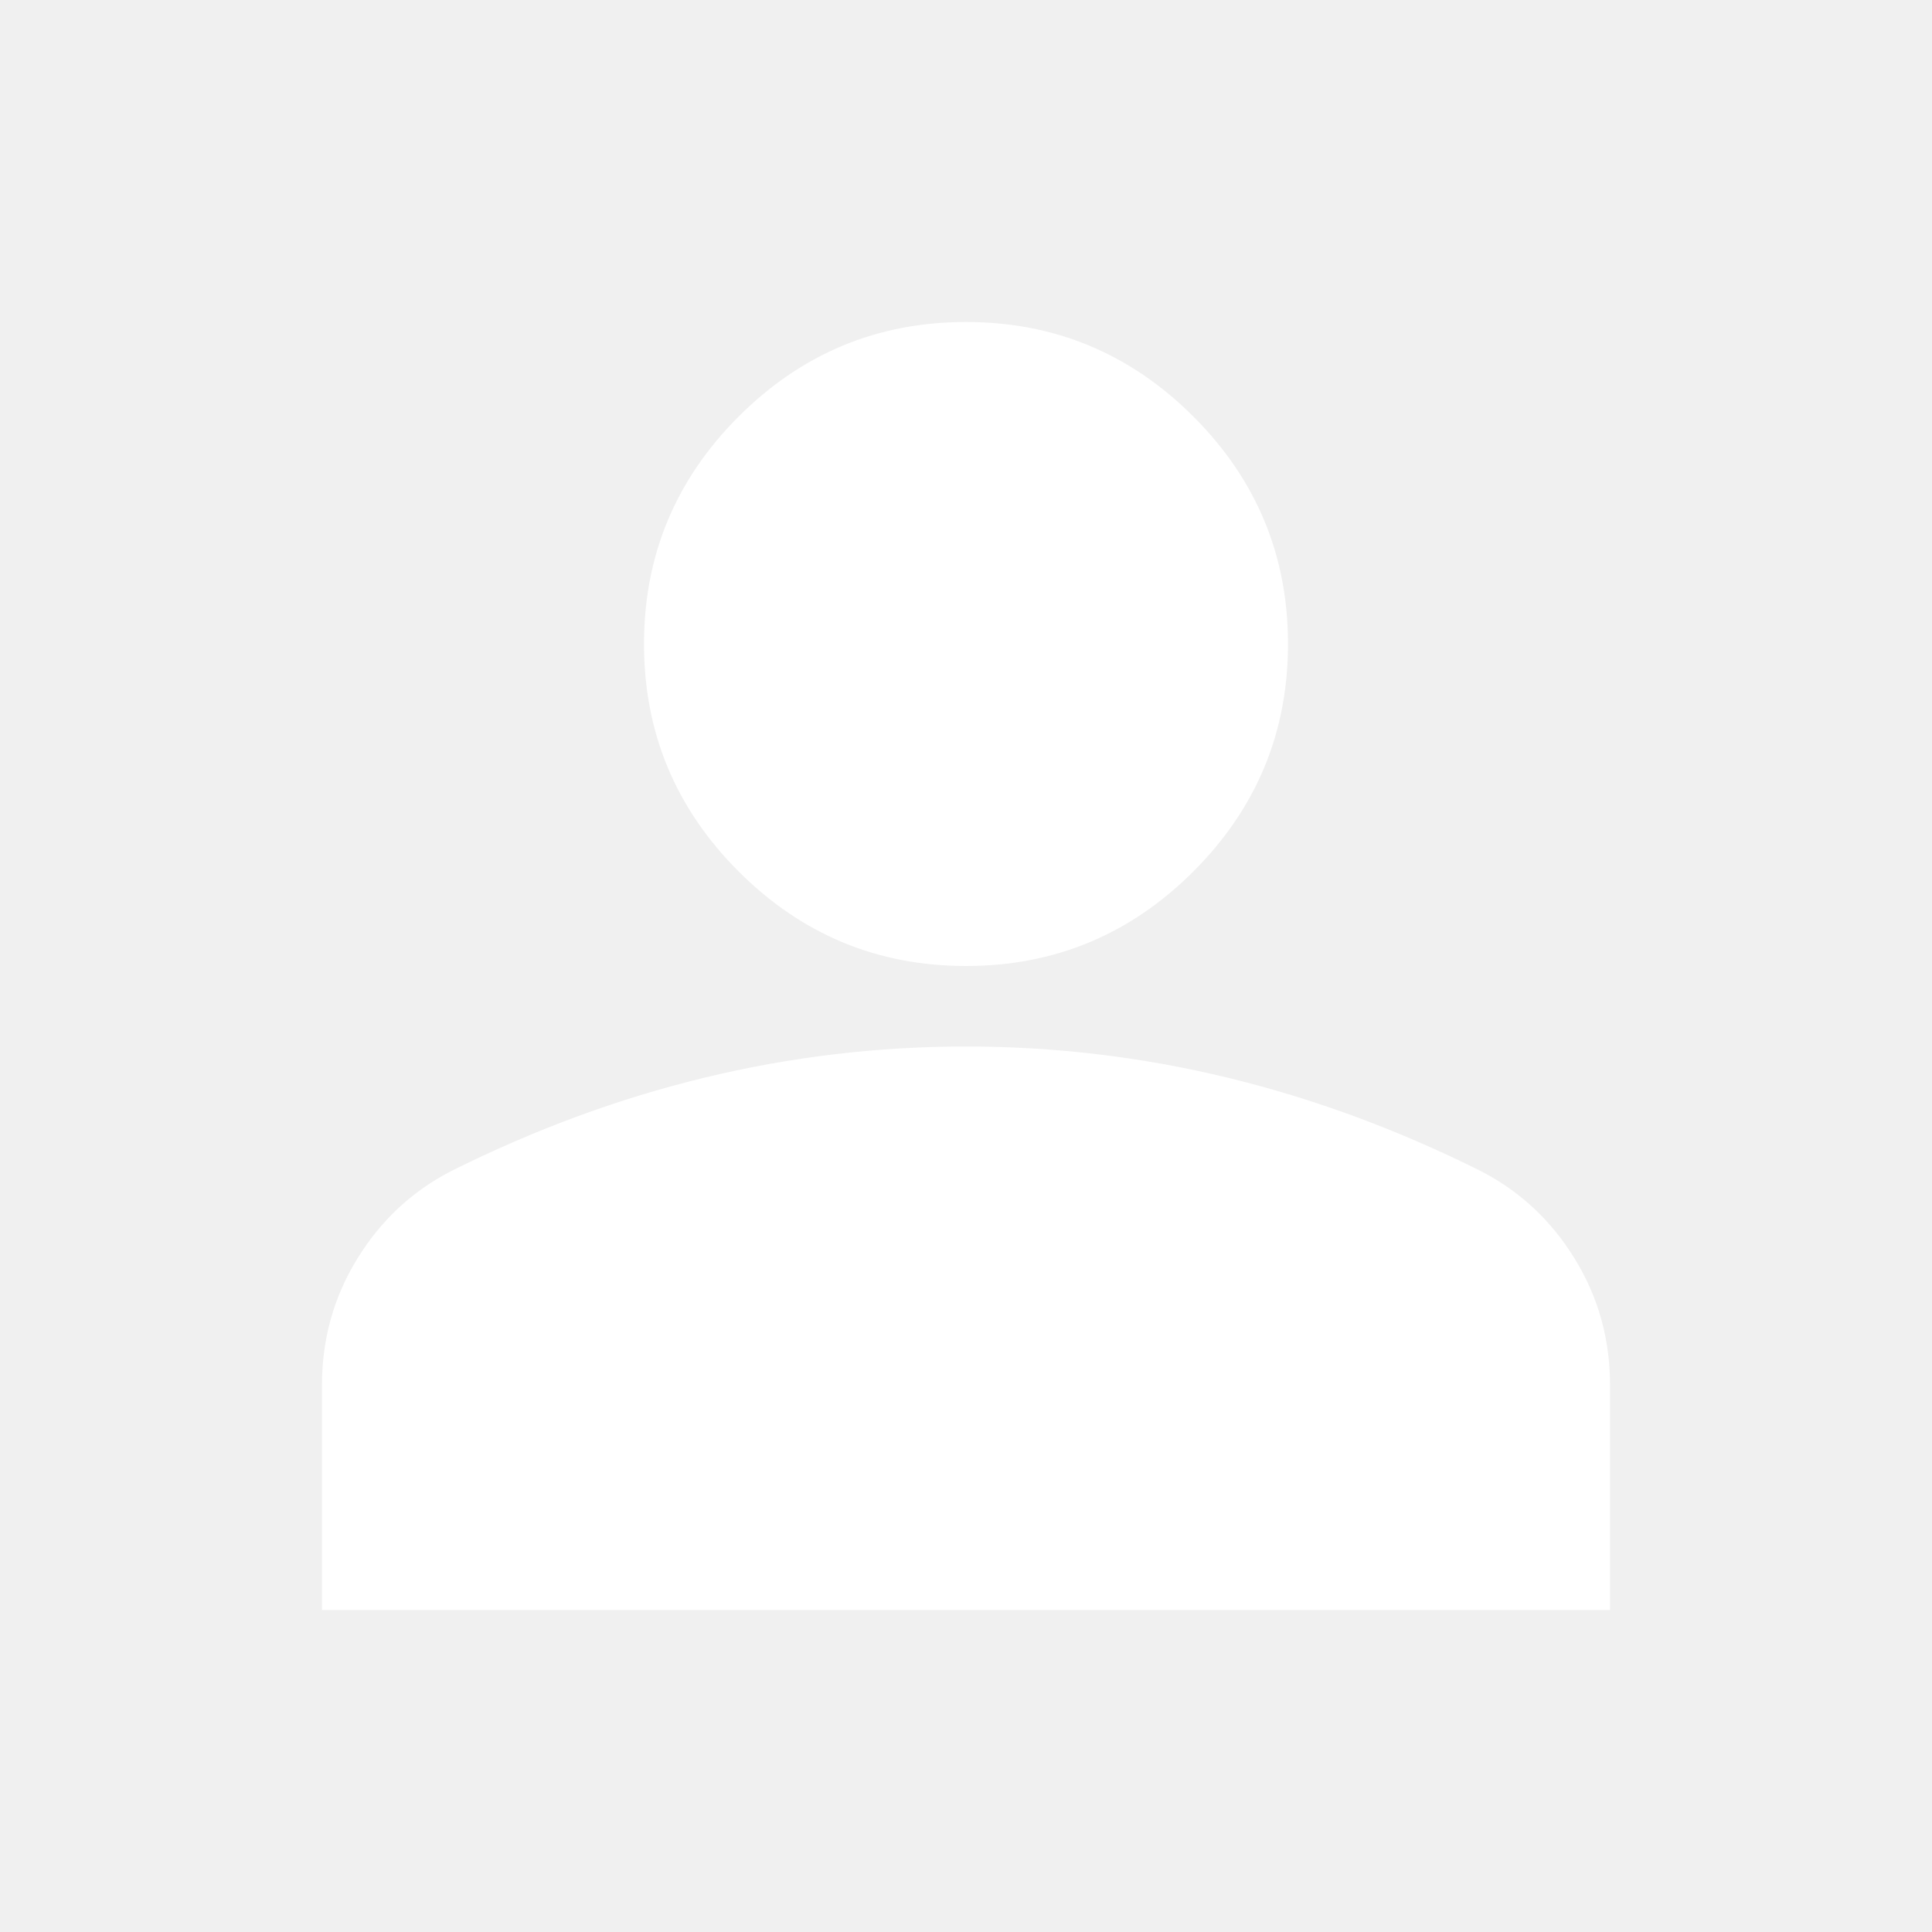
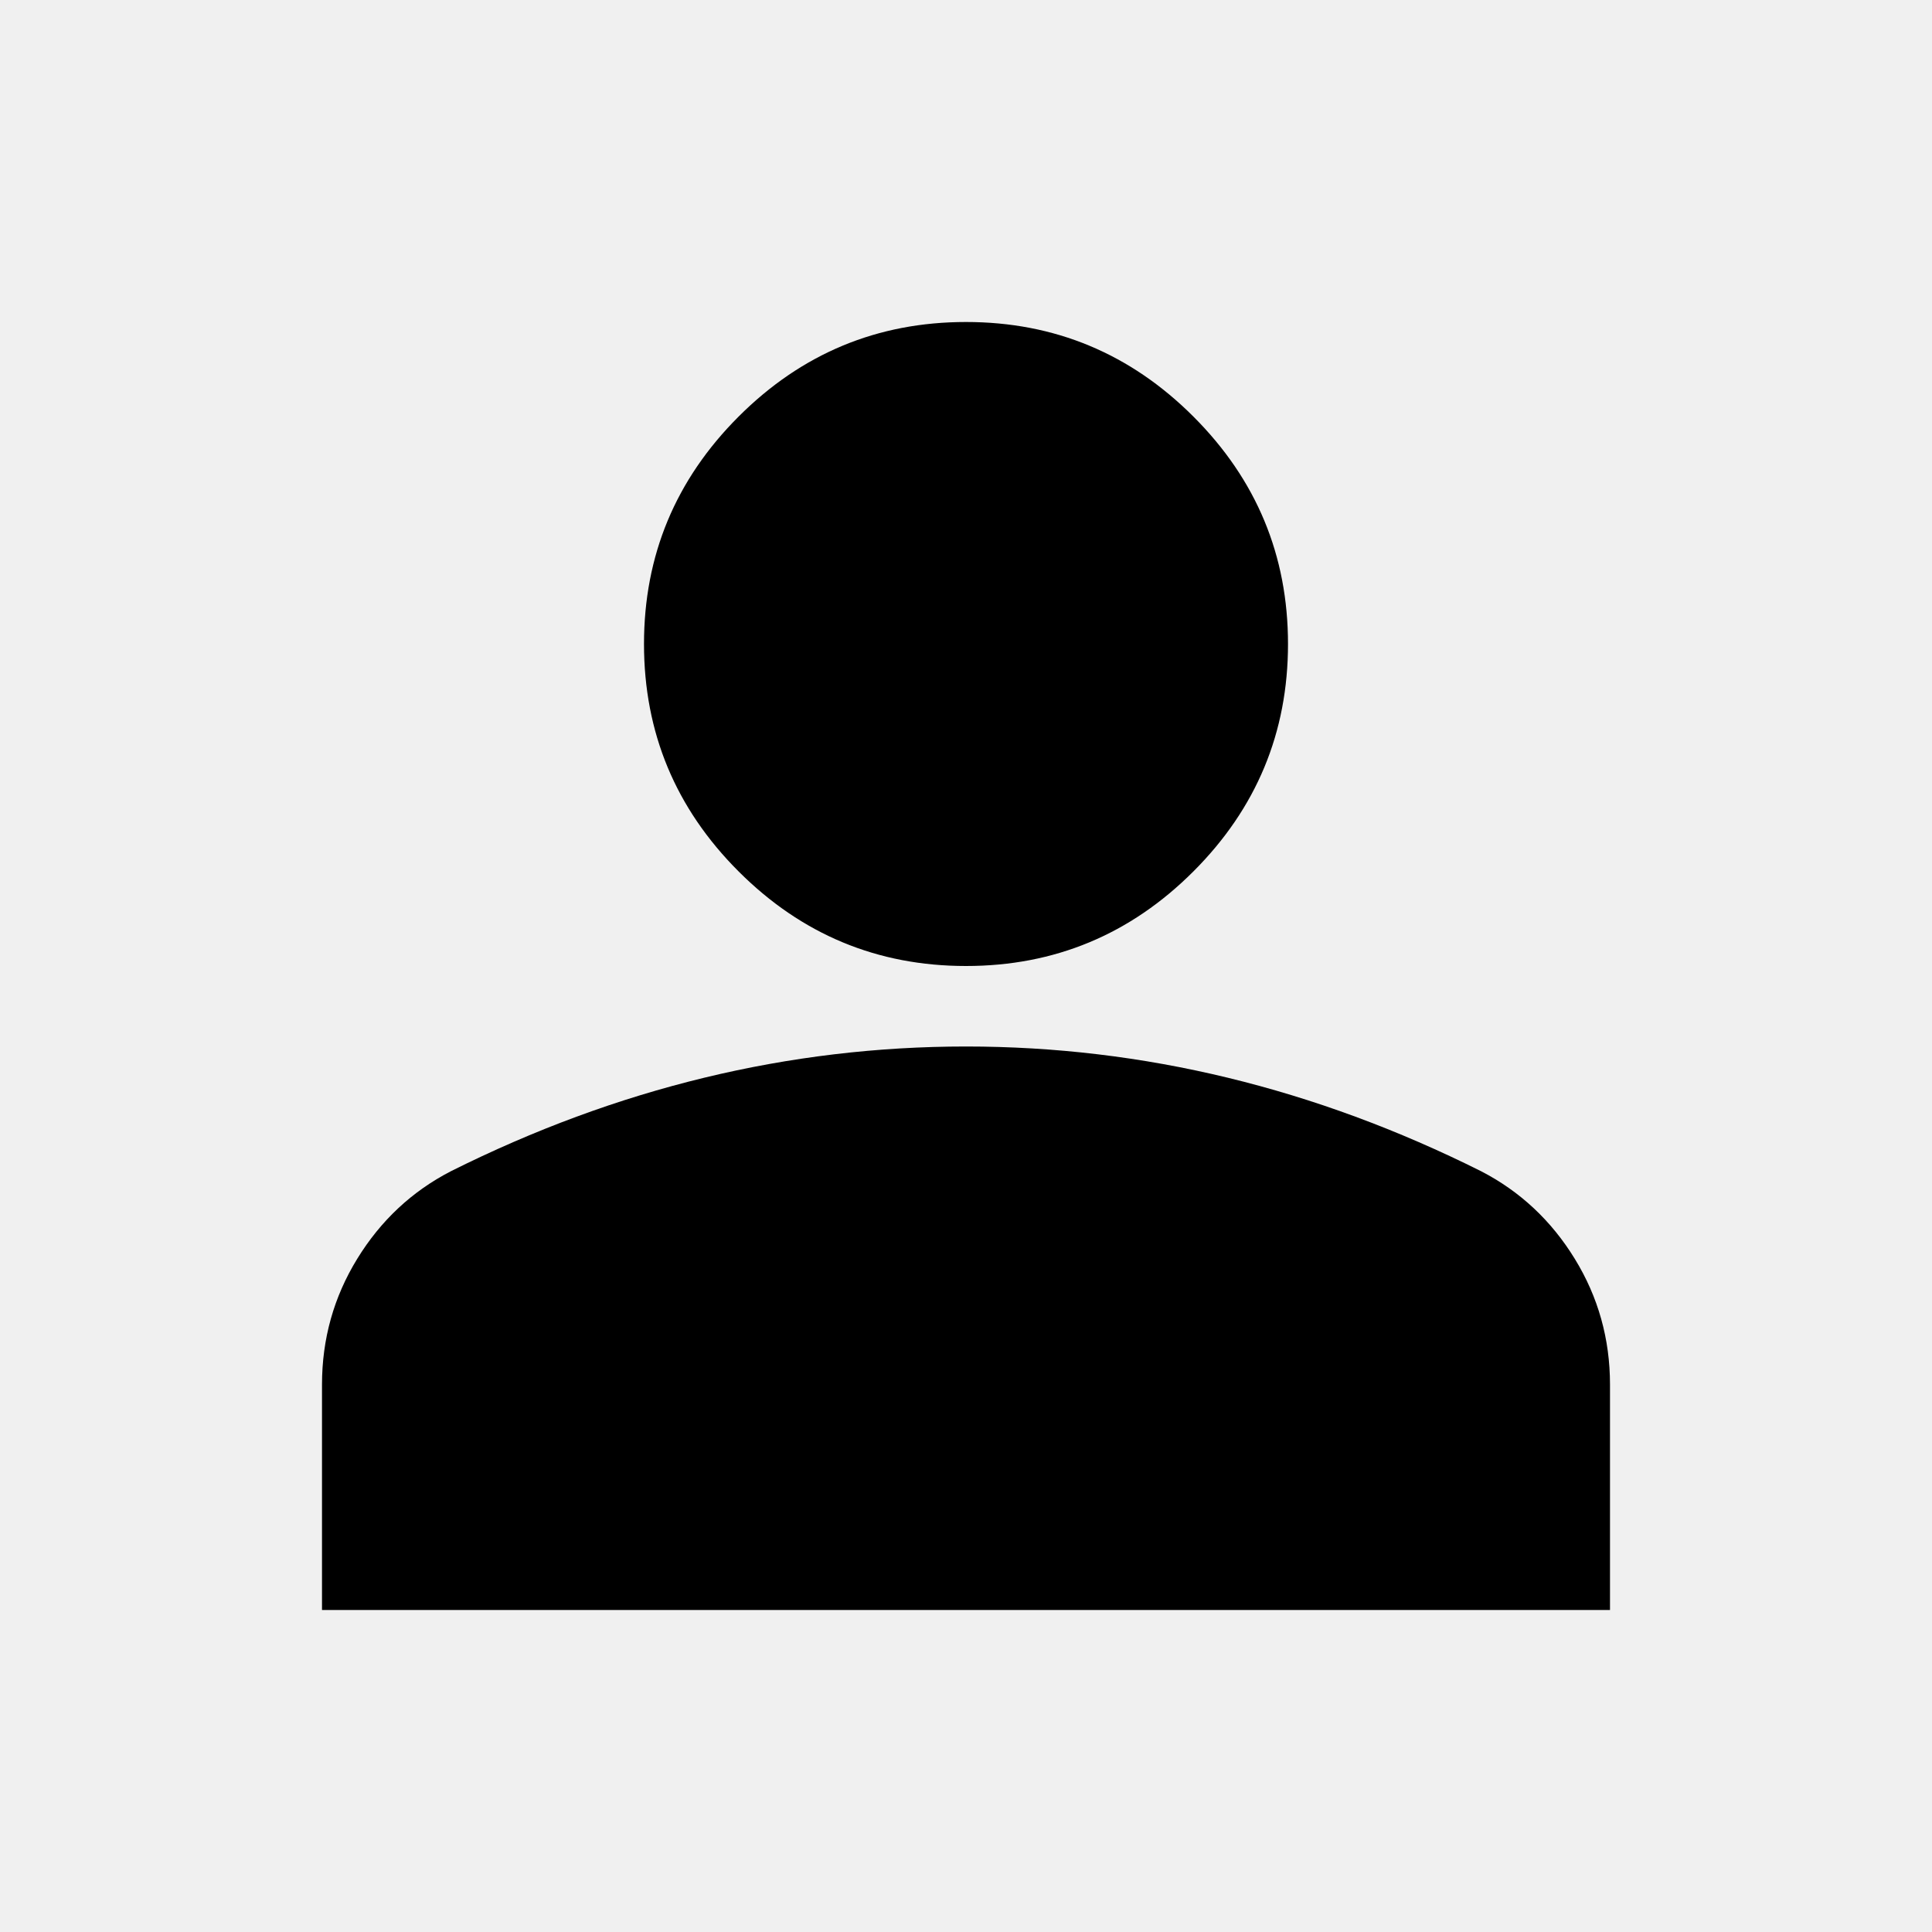
- <svg xmlns="http://www.w3.org/2000/svg" fill="#ffffff" height="24" viewBox="0 -960 960 960" width="24">
+ <svg xmlns="http://www.w3.org/2000/svg" height="24" viewBox="0 -960 960 960" width="24">
  <path d="M480-480q-66 0-113-47t-47-113q0-66 47-113t113-47q66 0 113 47t47 113q0 66-47 113t-113 47ZM160-160v-112q0-34 17.5-62.5T224-378q62-31 126-46.5T480-440q66 0 130 15.5T736-378q29 15 46.5 43.5T800-272v112H160Z" />
</svg>
